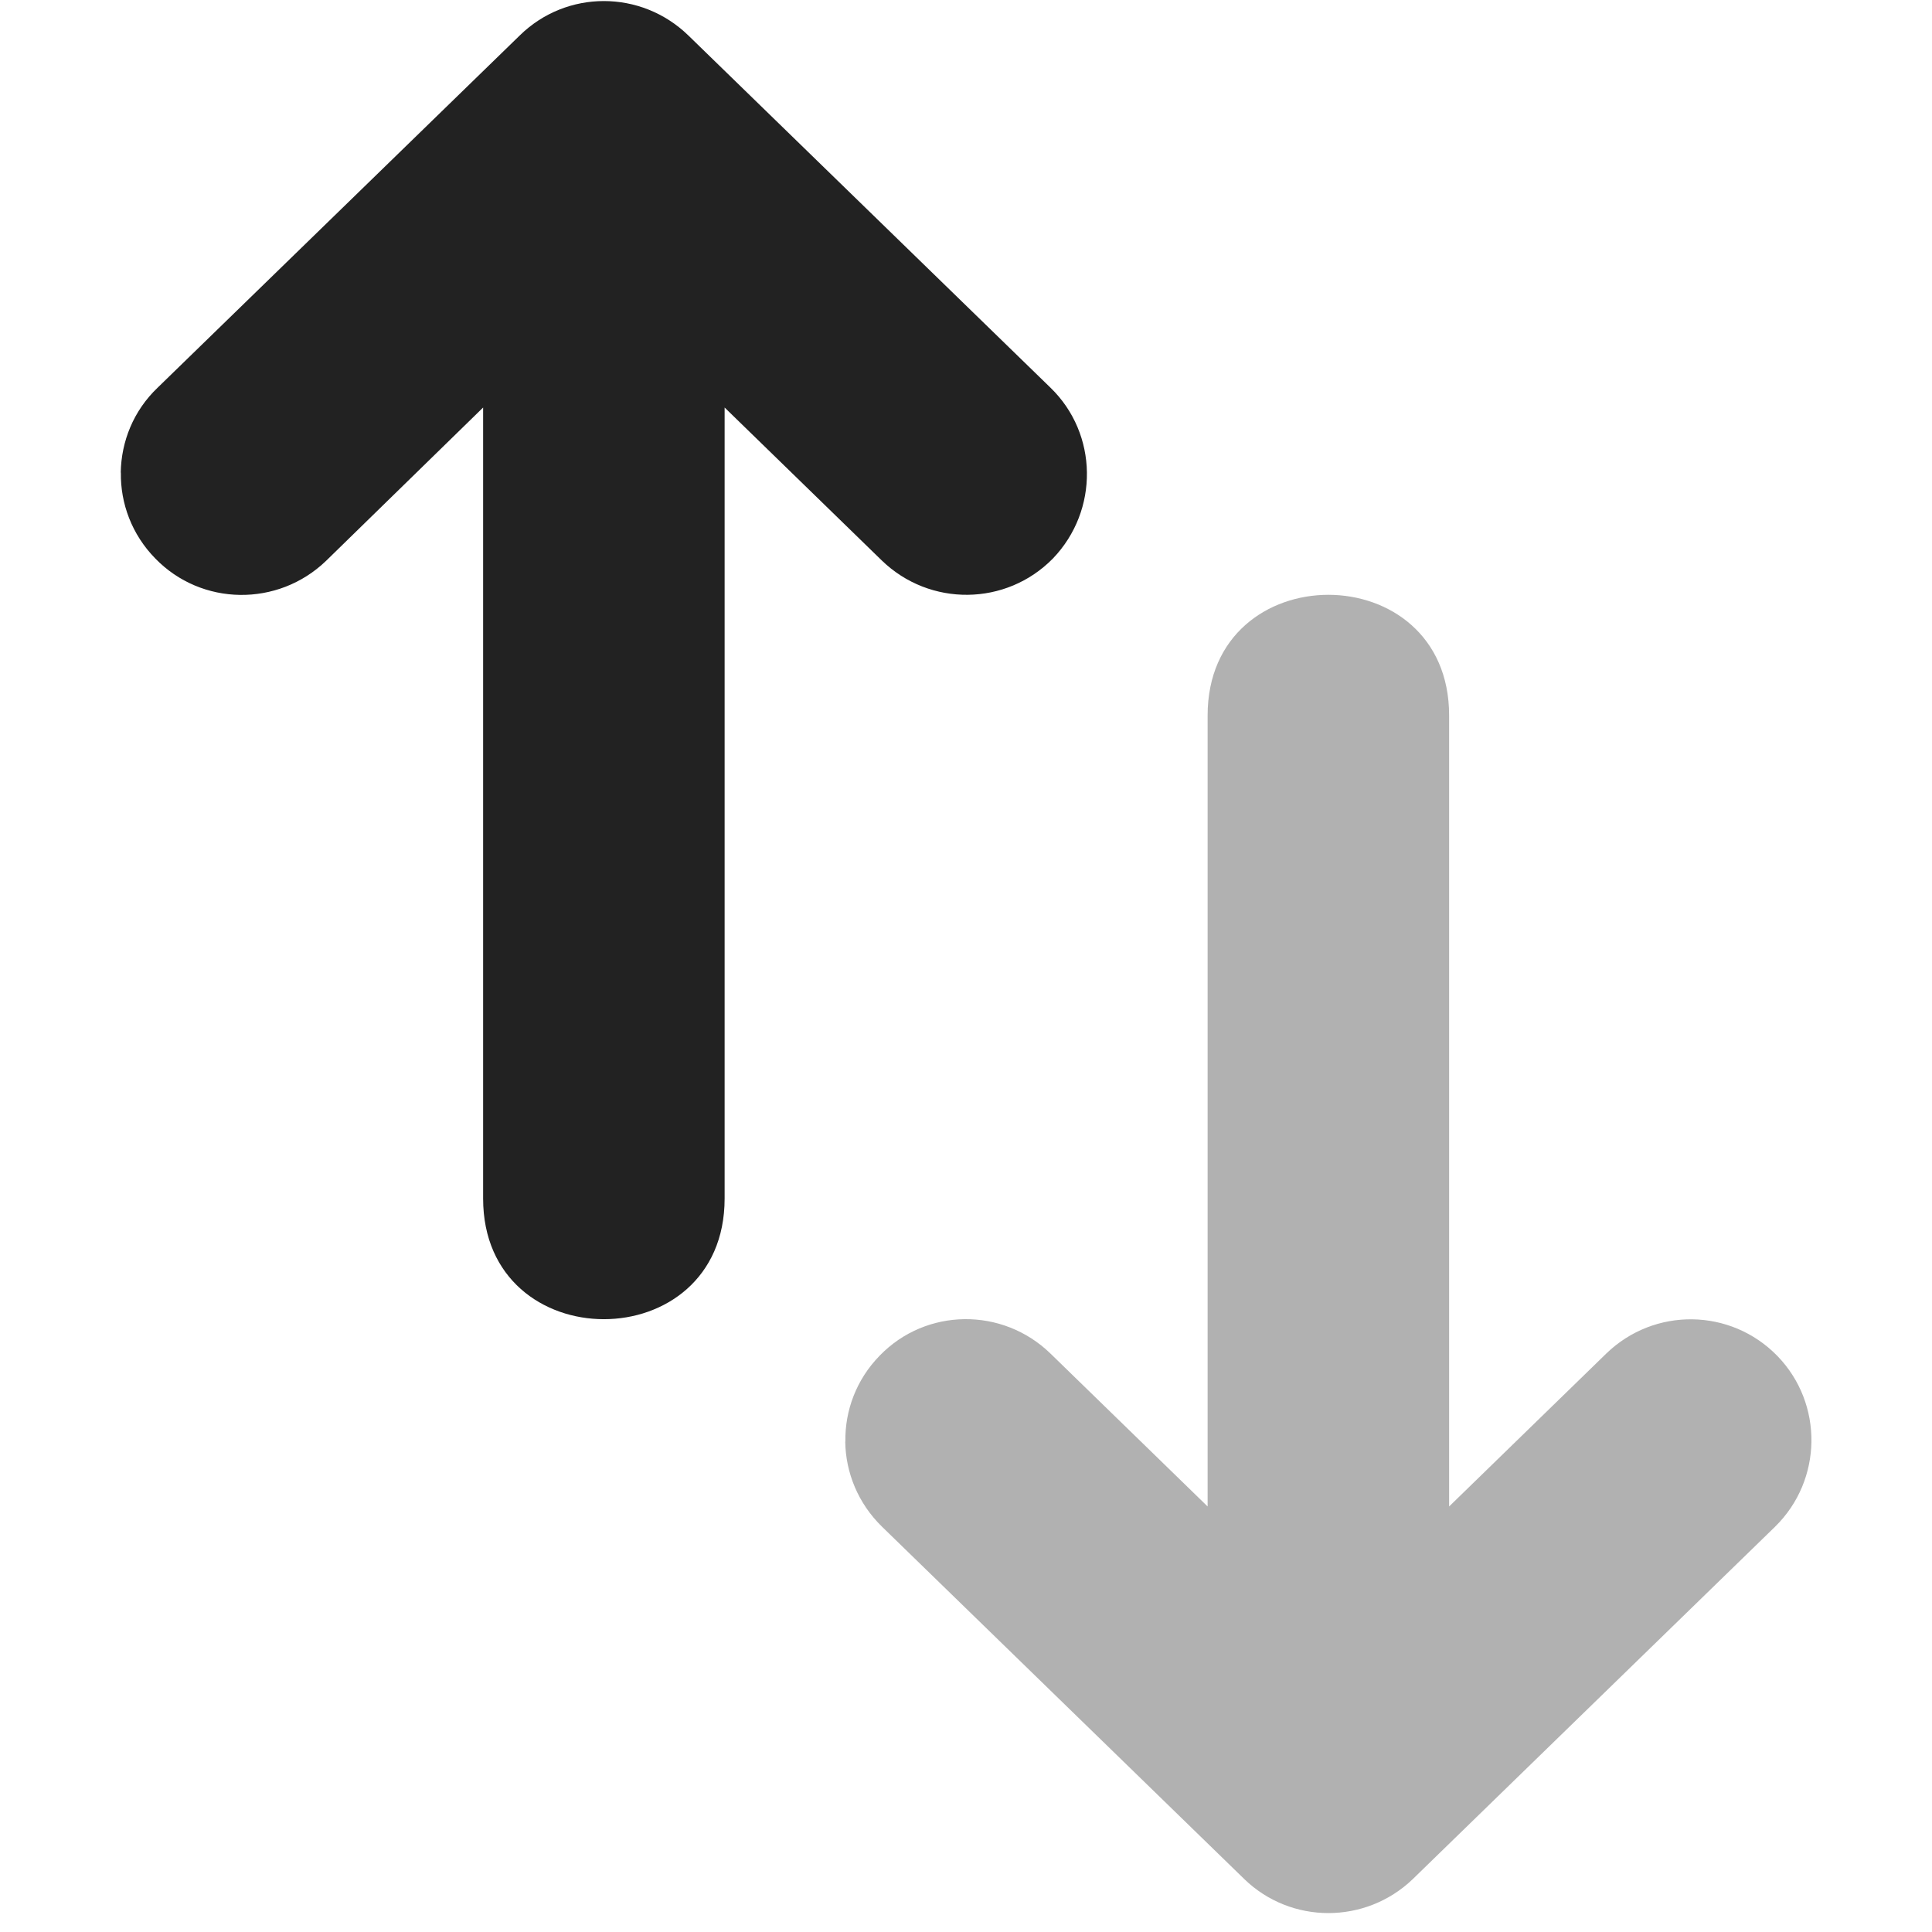
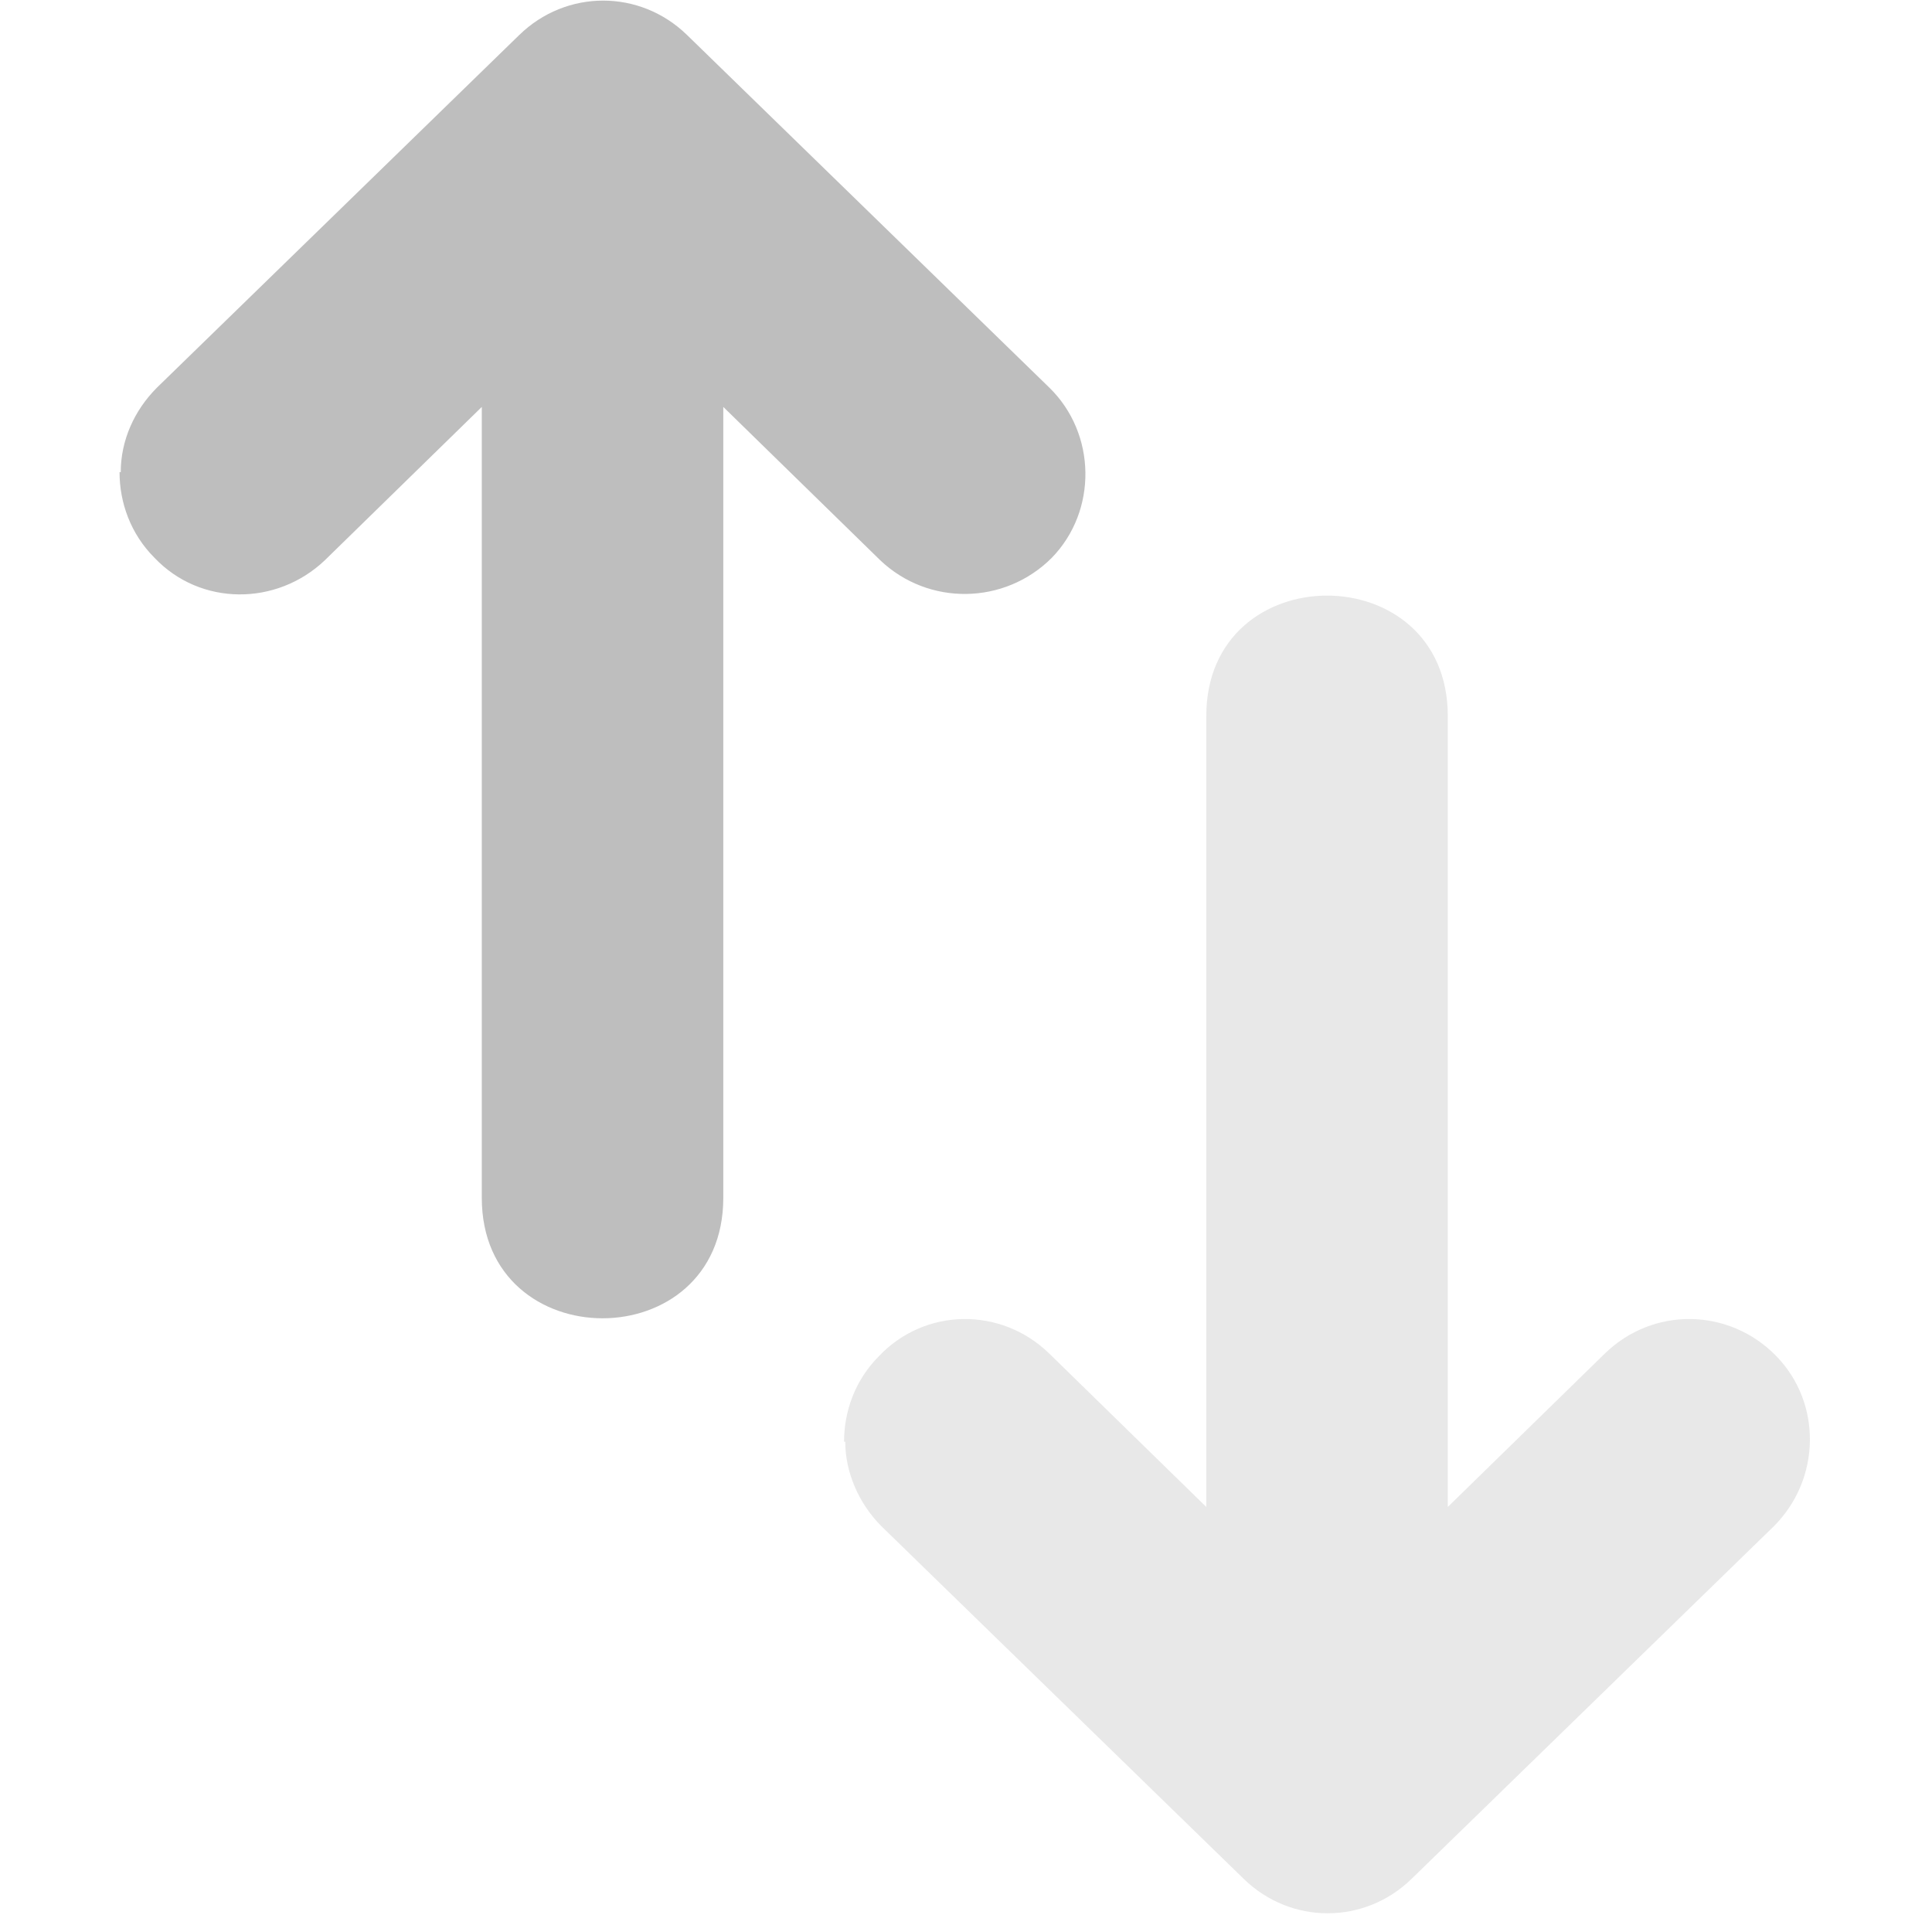
- <svg xmlns="http://www.w3.org/2000/svg" height="16px" viewBox="0 0 16 16" width="16px">
-   <g fill="#222222" fill-rule="evenodd">
-     <path d="m 1 3.914 c 0.004 -0.258 0.105 -0.512 0.305 -0.703 l 3 -2.918 c 0.387 -0.379 1.004 -0.379 1.395 0 l 3 2.918 c 0.395 0.383 0.402 1.016 0.02 1.414 c -0.387 0.395 -1.02 0.402 -1.418 0.016 l -1.301 -1.266 v 6.551 c 0 1.332 -2 1.332 -2 0 v -6.551 l -1.301 1.27 c -0.398 0.383 -1.031 0.375 -1.414 -0.02 c -0.195 -0.199 -0.289 -0.457 -0.285 -0.711 z m 0 0" />
-     <path d="m 7 11.941 c 0.004 0.254 0.105 0.508 0.305 0.703 l 3 2.918 c 0.387 0.375 1.004 0.375 1.395 0 l 3 -2.918 c 0.395 -0.387 0.402 -1.02 0.02 -1.414 c -0.387 -0.398 -1.02 -0.406 -1.418 -0.02 l -1.301 1.266 v -6.551 c 0 -1.332 -2 -1.332 -2 0 v 6.551 l -1.301 -1.266 c -0.398 -0.387 -1.031 -0.379 -1.414 0.016 c -0.195 0.199 -0.289 0.457 -0.285 0.711 z m 0 0" fill-opacity="0.349" />
+ <svg xmlns="http://www.w3.org/2000/svg" width="16" height="16">
+   <g fill="#bebebe">
+     <path d="m1 3.91c0-0.26 0.11-0.51 0.3-0.7l3-2.92c0.39-0.38 1-0.38 1.39 0l3 2.92c0.39 0.38 0.4 1.02 0.02 1.41c-0.39 0.39-1.02 0.4-1.42 0.02l-1.3-1.27v6.55c0 1.33-2 1.33-2 0v-6.55l-1.3 1.27c-0.4 0.38-1.03 0.38-1.41-0.02c-0.2-0.2-0.29-0.46-0.29-0.71z" />
+     <path fill-opacity="0.35" d="m7 11.94c0 0.25 0.11 0.51 0.3 0.7l3 2.92c0.39 0.38 1 0.38 1.39 0l3-2.92c0.39-0.39 0.4-1.02 0.02-1.41c-0.39-0.4-1.02-0.41-1.42-0.02l-1.3 1.27v-6.55c0-1.33-2-1.33-2 0v6.55l-1.3-1.27c-0.4-0.39-1.03-0.38-1.41 0.02c-0.2 0.2-0.29 0.46-0.29 0.71z" />
  </g>
</svg>
